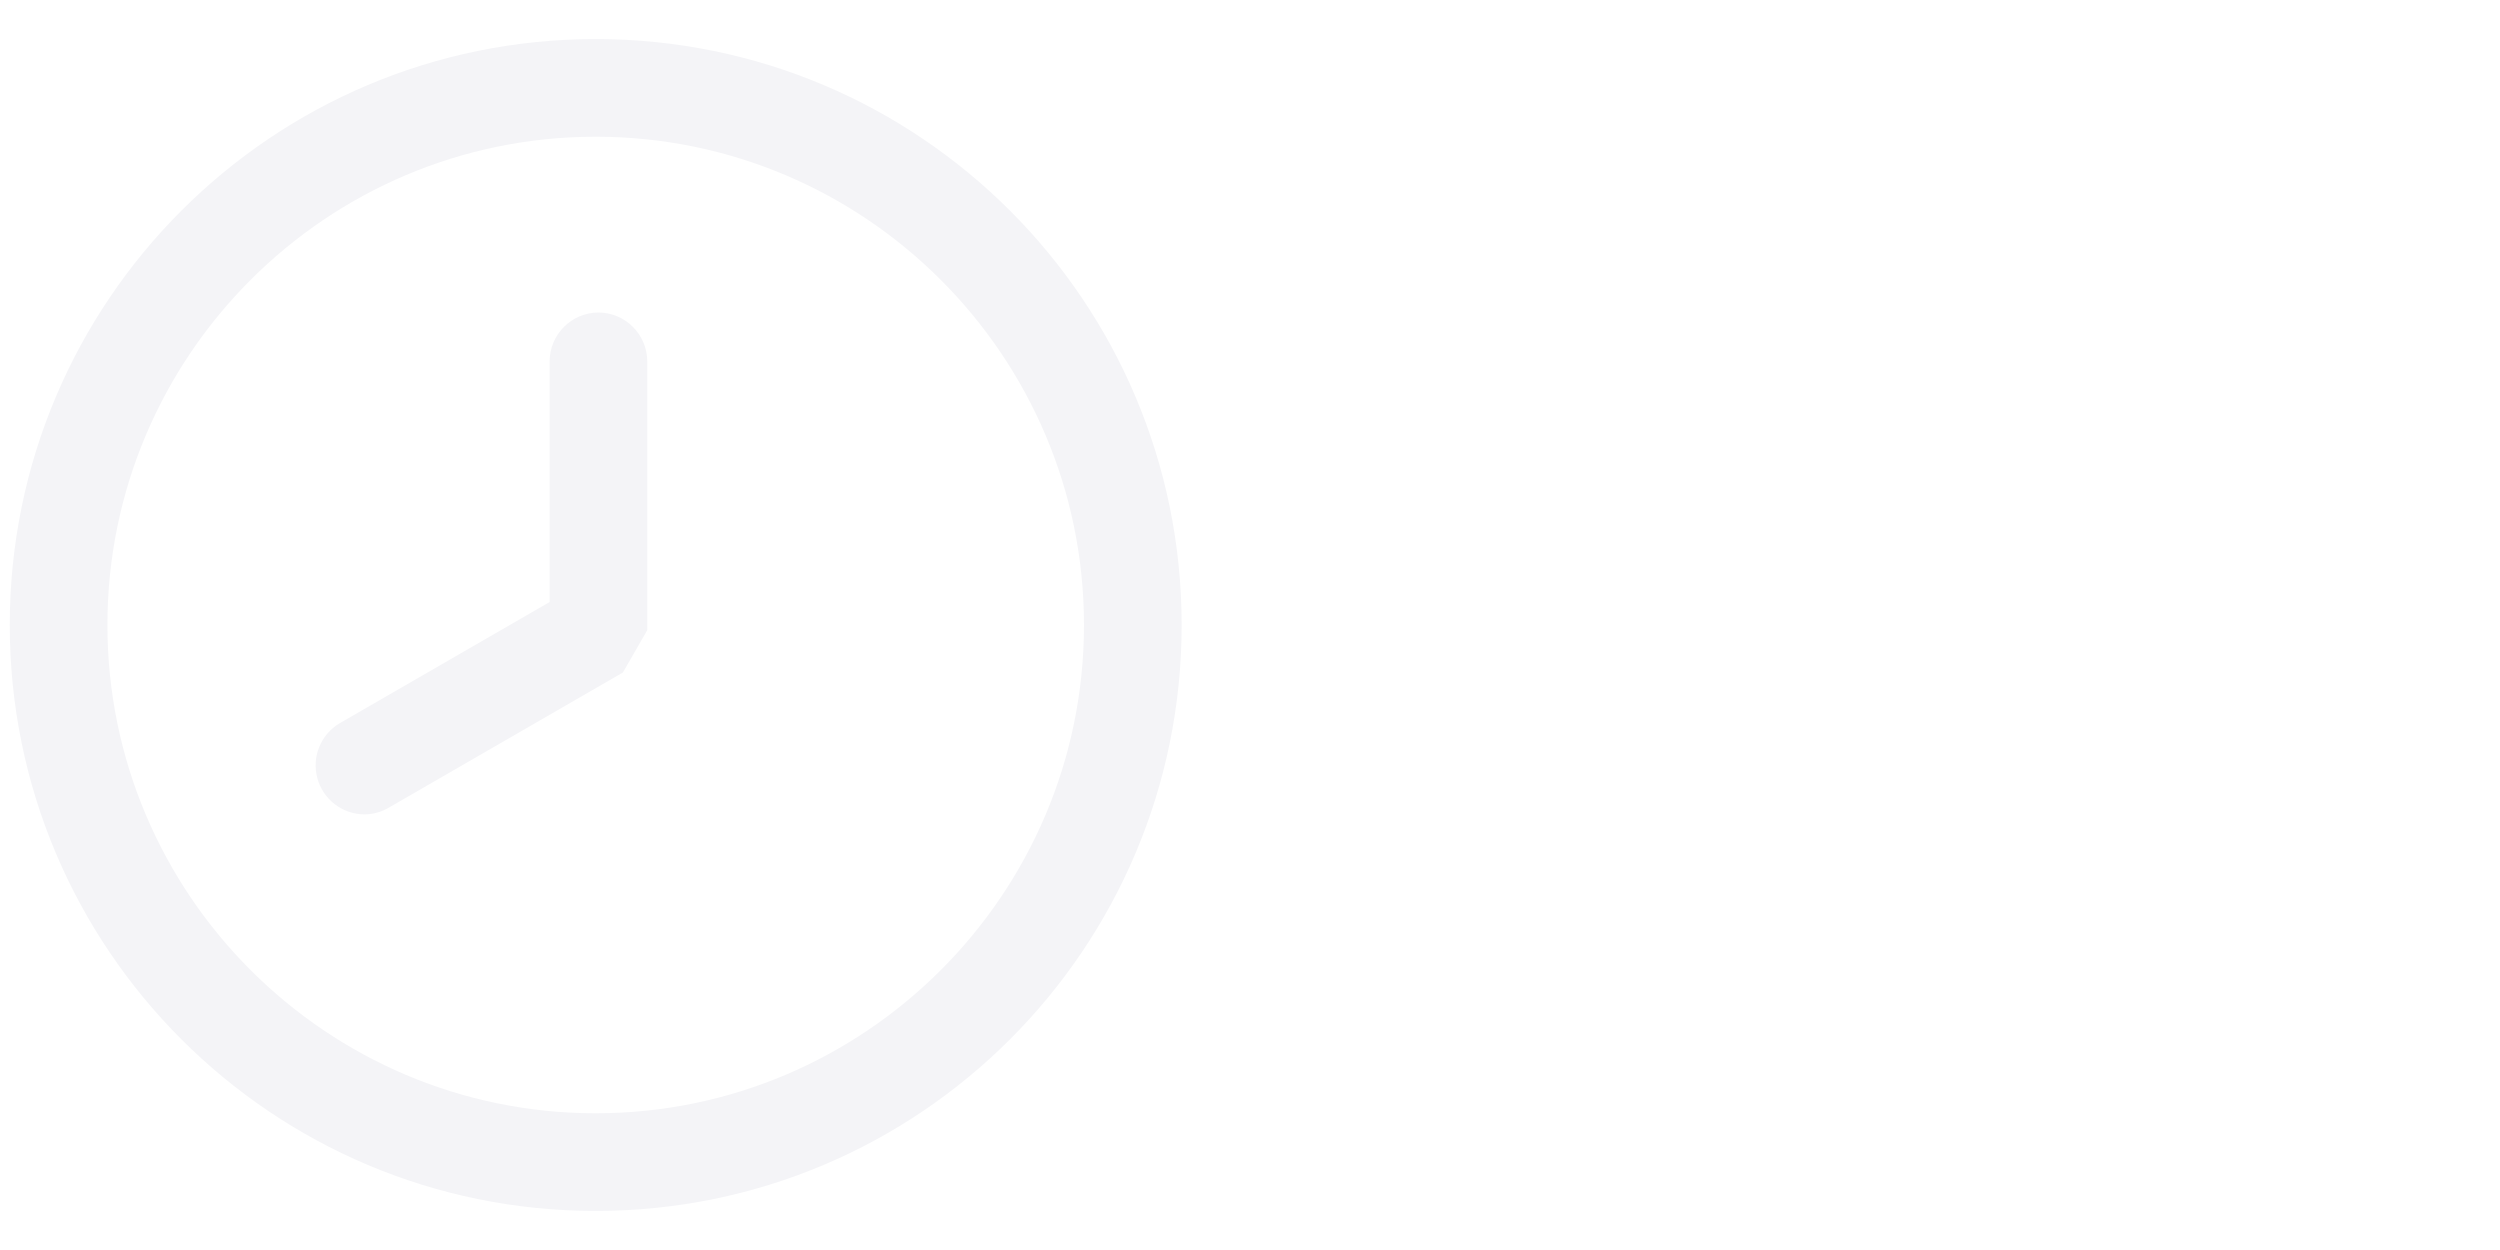
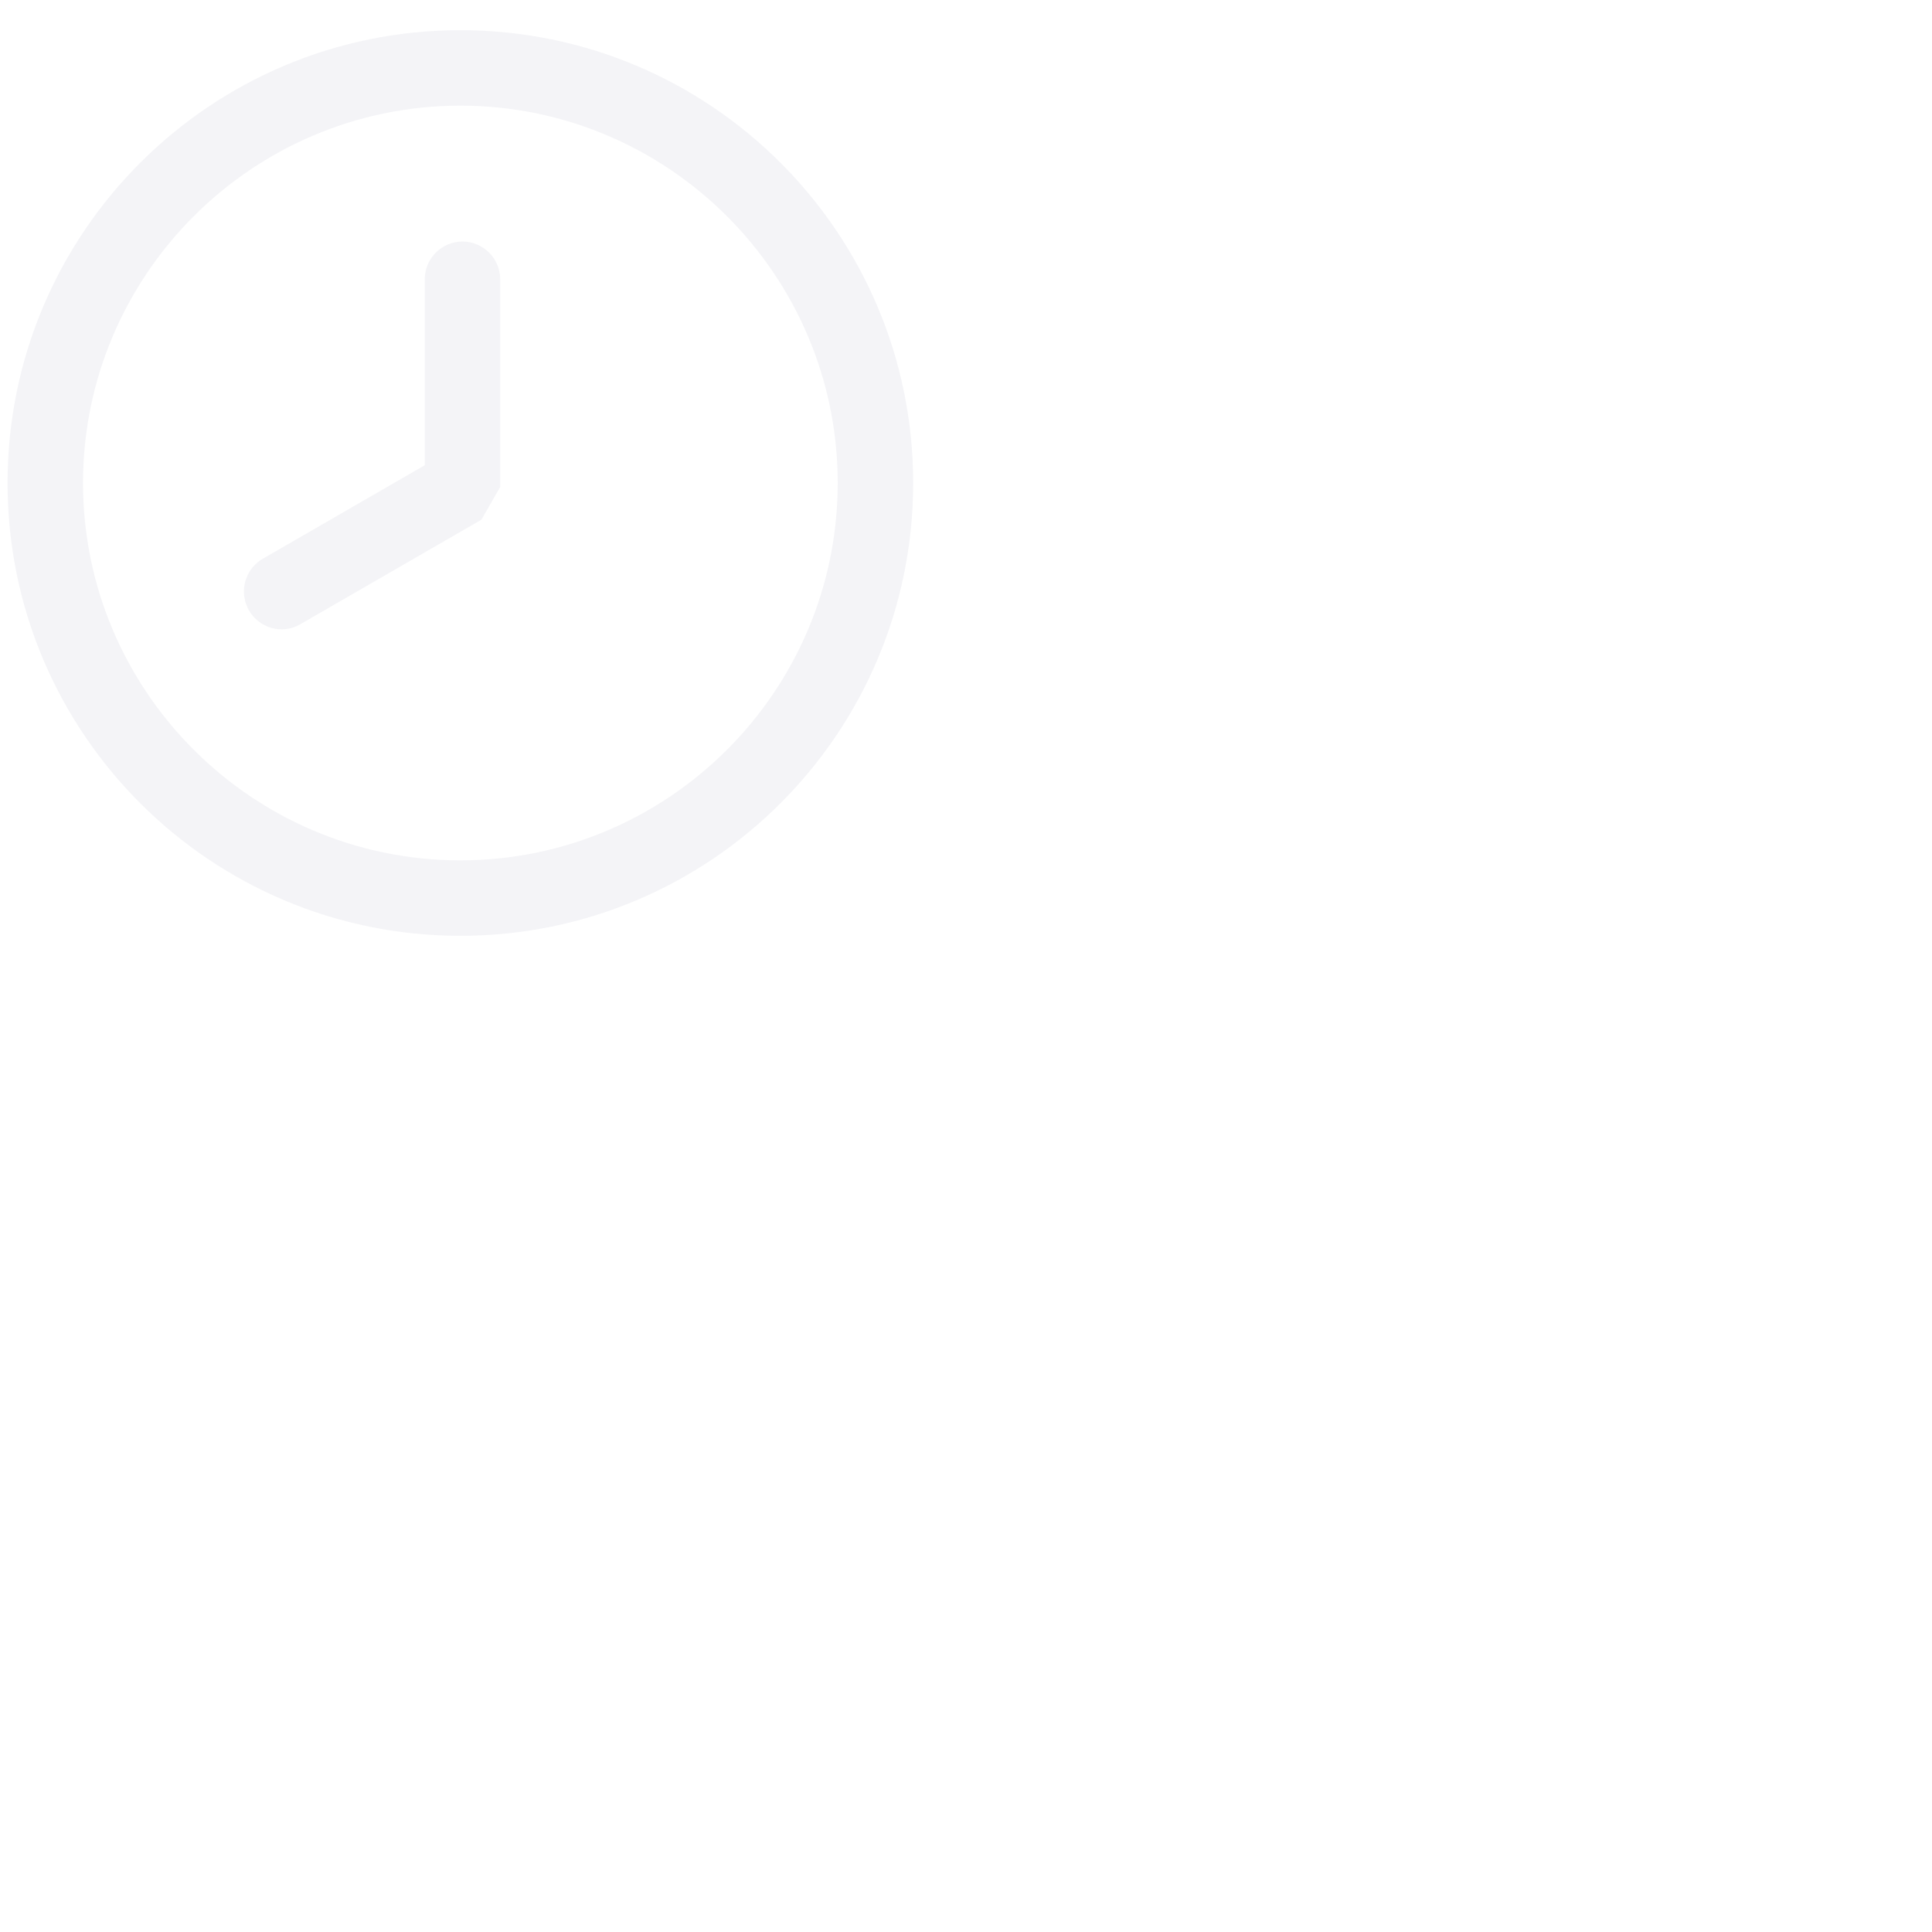
- <svg xmlns="http://www.w3.org/2000/svg" width="32" height="16" fill="#f4f4f7" fill-opacity="context-fill-opacity">
+ <svg xmlns="http://www.w3.org/2000/svg" width="32" height="32" viewBox="0 0 32 32" fill="#f4f4f7" fill-opacity="context-fill-opacity">
  <path d="M7.625 1.75c3.446 0 6.25 2.804 6.25 6.25s-2.804 6.25-6.25 6.25-6.25-2.804-6.25-6.25 2.804-6.25 6.25-6.25m0-1.25a7.5 7.5 0 1 0 0 15 7.5 7.5 0 0 0 0-15z" />
  <path d="M4.661 10.424c.11 0 .217-.029.312-.084l3-1.732.312-.542V4.625A.628.628 0 0 0 7.66 4a.628.628 0 0 0-.625.625v3.081L4.347 9.258a.627.627 0 0 0 .314 1.166z" />
</svg>
